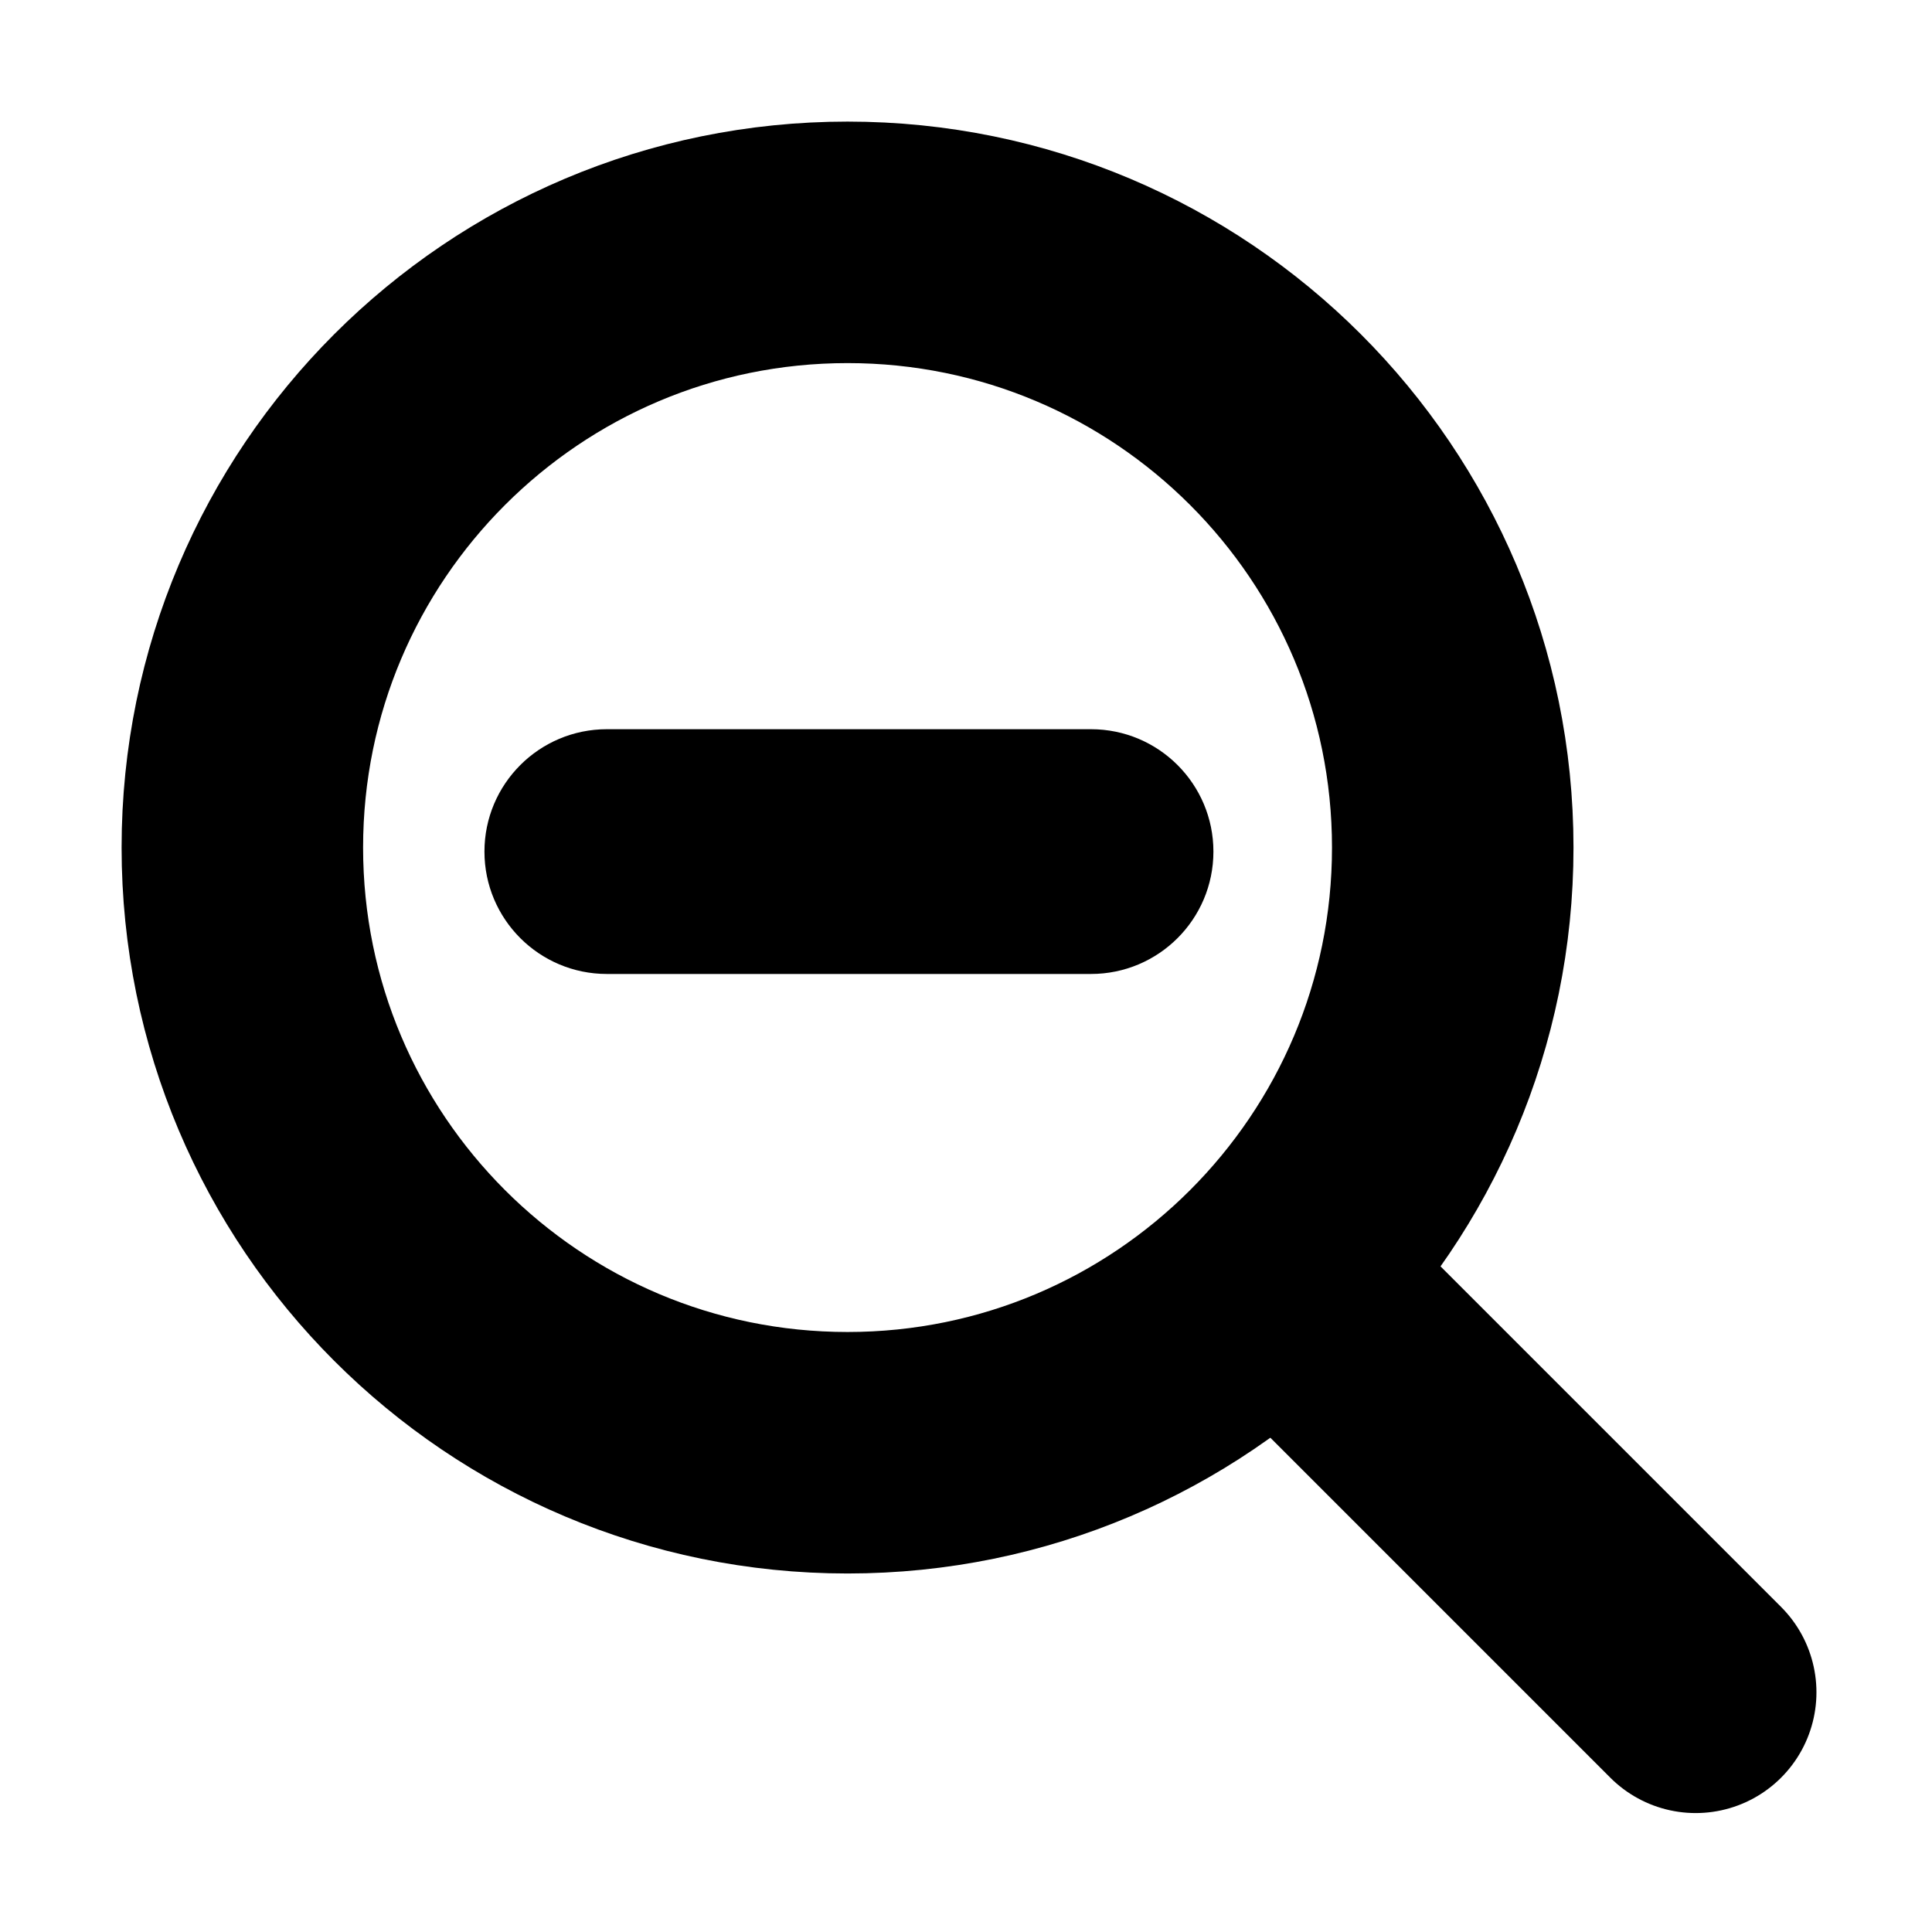
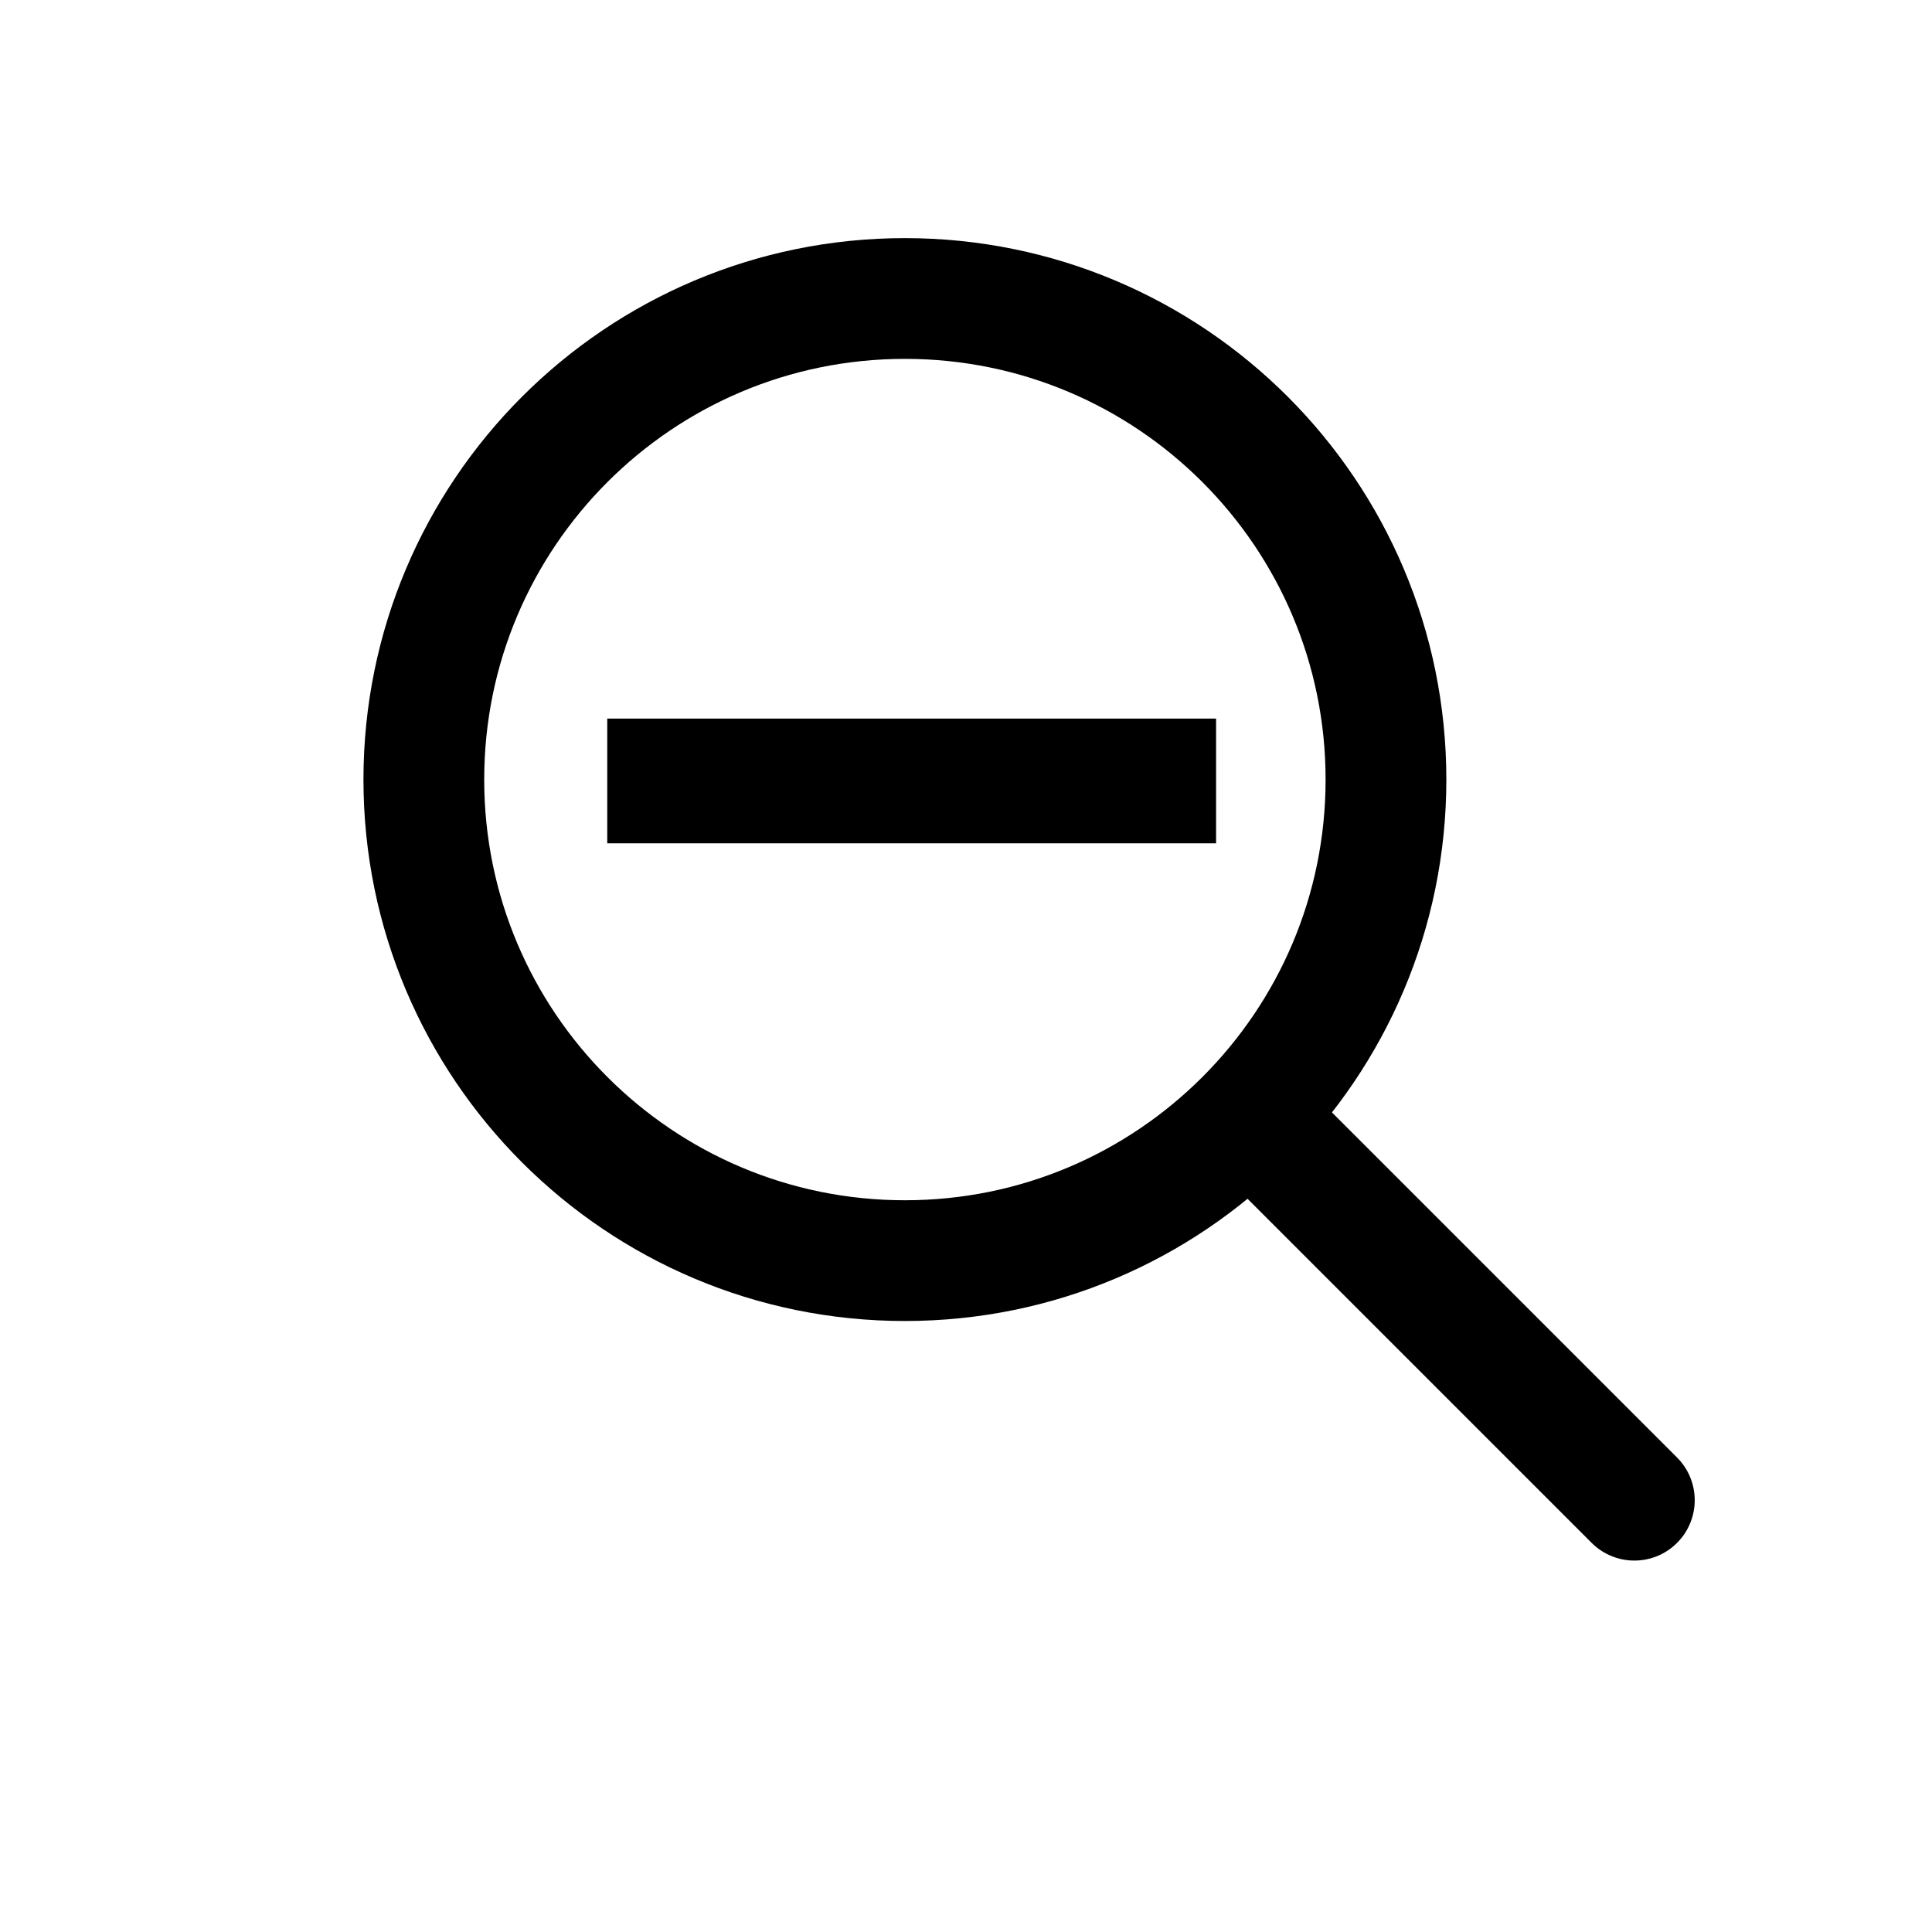
<svg xmlns="http://www.w3.org/2000/svg" width="16" height="16" id="svg6558" version="1.1" viewBox="0 0 16 16">
  <defs id="defs6560" />
  <g id="layer1">
-     <circle style="color:#000000;clip-rule:nonzero;display:inline;overflow:visible;visibility:visible;opacity:1;color-interpolation:sRGB;color-interpolation-filters:linearRGB;fill:none;fill-opacity:1;fill-rule:nonzero;stroke:#000000;stroke-width:2;stroke-linecap:round;stroke-linejoin:miter;stroke-miterlimit:4;stroke-dasharray:none;stroke-dashoffset:0;stroke-opacity:1;marker:none;color-rendering:auto;image-rendering:auto;shape-rendering:auto;text-rendering:auto;enable-background:accumulate" id="path7733" cx="7.019" cy="7.019" r="5.012" />
-     <rect style="color:#000000;clip-rule:nonzero;display:inline;overflow:visible;visibility:visible;opacity:1;color-interpolation:sRGB;color-interpolation-filters:linearRGB;fill:#000000;fill-opacity:1;fill-rule:nonzero;stroke:none;stroke-width:2;stroke-linecap:round;stroke-linejoin:miter;stroke-miterlimit:4;stroke-dasharray:none;stroke-dashoffset:0;stroke-opacity:1;marker:none;color-rendering:auto;image-rendering:auto;shape-rendering:auto;text-rendering:auto;enable-background:accumulate" id="rect7735" width="6.037" height="2.027" x="4.012" y="6.039" rx="1.014" ry="1.014" />
-     <path style="fill:none;fill-rule:evenodd;stroke:#000000;stroke-width:2;stroke-linecap:round;stroke-linejoin:miter;stroke-miterlimit:4;stroke-dasharray:none;stroke-opacity:1" d="m 10.695,10.667 3.348,3.348" id="path7737" />
+     <circle style="color:#000000;clip-rule:nonzero;display:inline;overflow:visible;visibility:visible;opacity:1;color-interpolation:sRGB;color-interpolation-filters:linearRGB;fill:none;fill-opacity:1;fill-rule:nonzero;stroke:#000000;stroke-width:1;stroke-linecap:round;stroke-linejoin:miter;stroke-miterlimit:4;stroke-dasharray:none;stroke-dashoffset:0;stroke-opacity:1;marker:none;color-rendering:auto;image-rendering:auto;shape-rendering:auto;text-rendering:auto;enable-background:accumulate" id="path7733" cx="7.494" cy="6.456" r="3.984" />
+     <rect style="color:#000000;clip-rule:nonzero;display:inline;overflow:visible;visibility:visible;opacity:1;color-interpolation:sRGB;color-interpolation-filters:linearRGB;fill:#000000;fill-opacity:1;fill-rule:nonzero;stroke:none;stroke-width:1;stroke-linecap:round;stroke-linejoin:miter;stroke-miterlimit:4;stroke-dasharray:none;stroke-dashoffset:0;stroke-opacity:1;marker:none;color-rendering:auto;image-rendering:auto;shape-rendering:auto;text-rendering:auto;enable-background:accumulate" id="rect7735" width="5.042" height="1.033" x="5.029" y="5.951" rx="0" ry="0" />
+     <path style="fill:none;fill-rule:evenodd;stroke:#000000;stroke-width:1;stroke-linecap:round;stroke-linejoin:miter;stroke-miterlimit:4;stroke-dasharray:none;stroke-opacity:1" d="m 10.519,9.408 3.016,3.016" id="path7737" />
  </g>
</svg>
